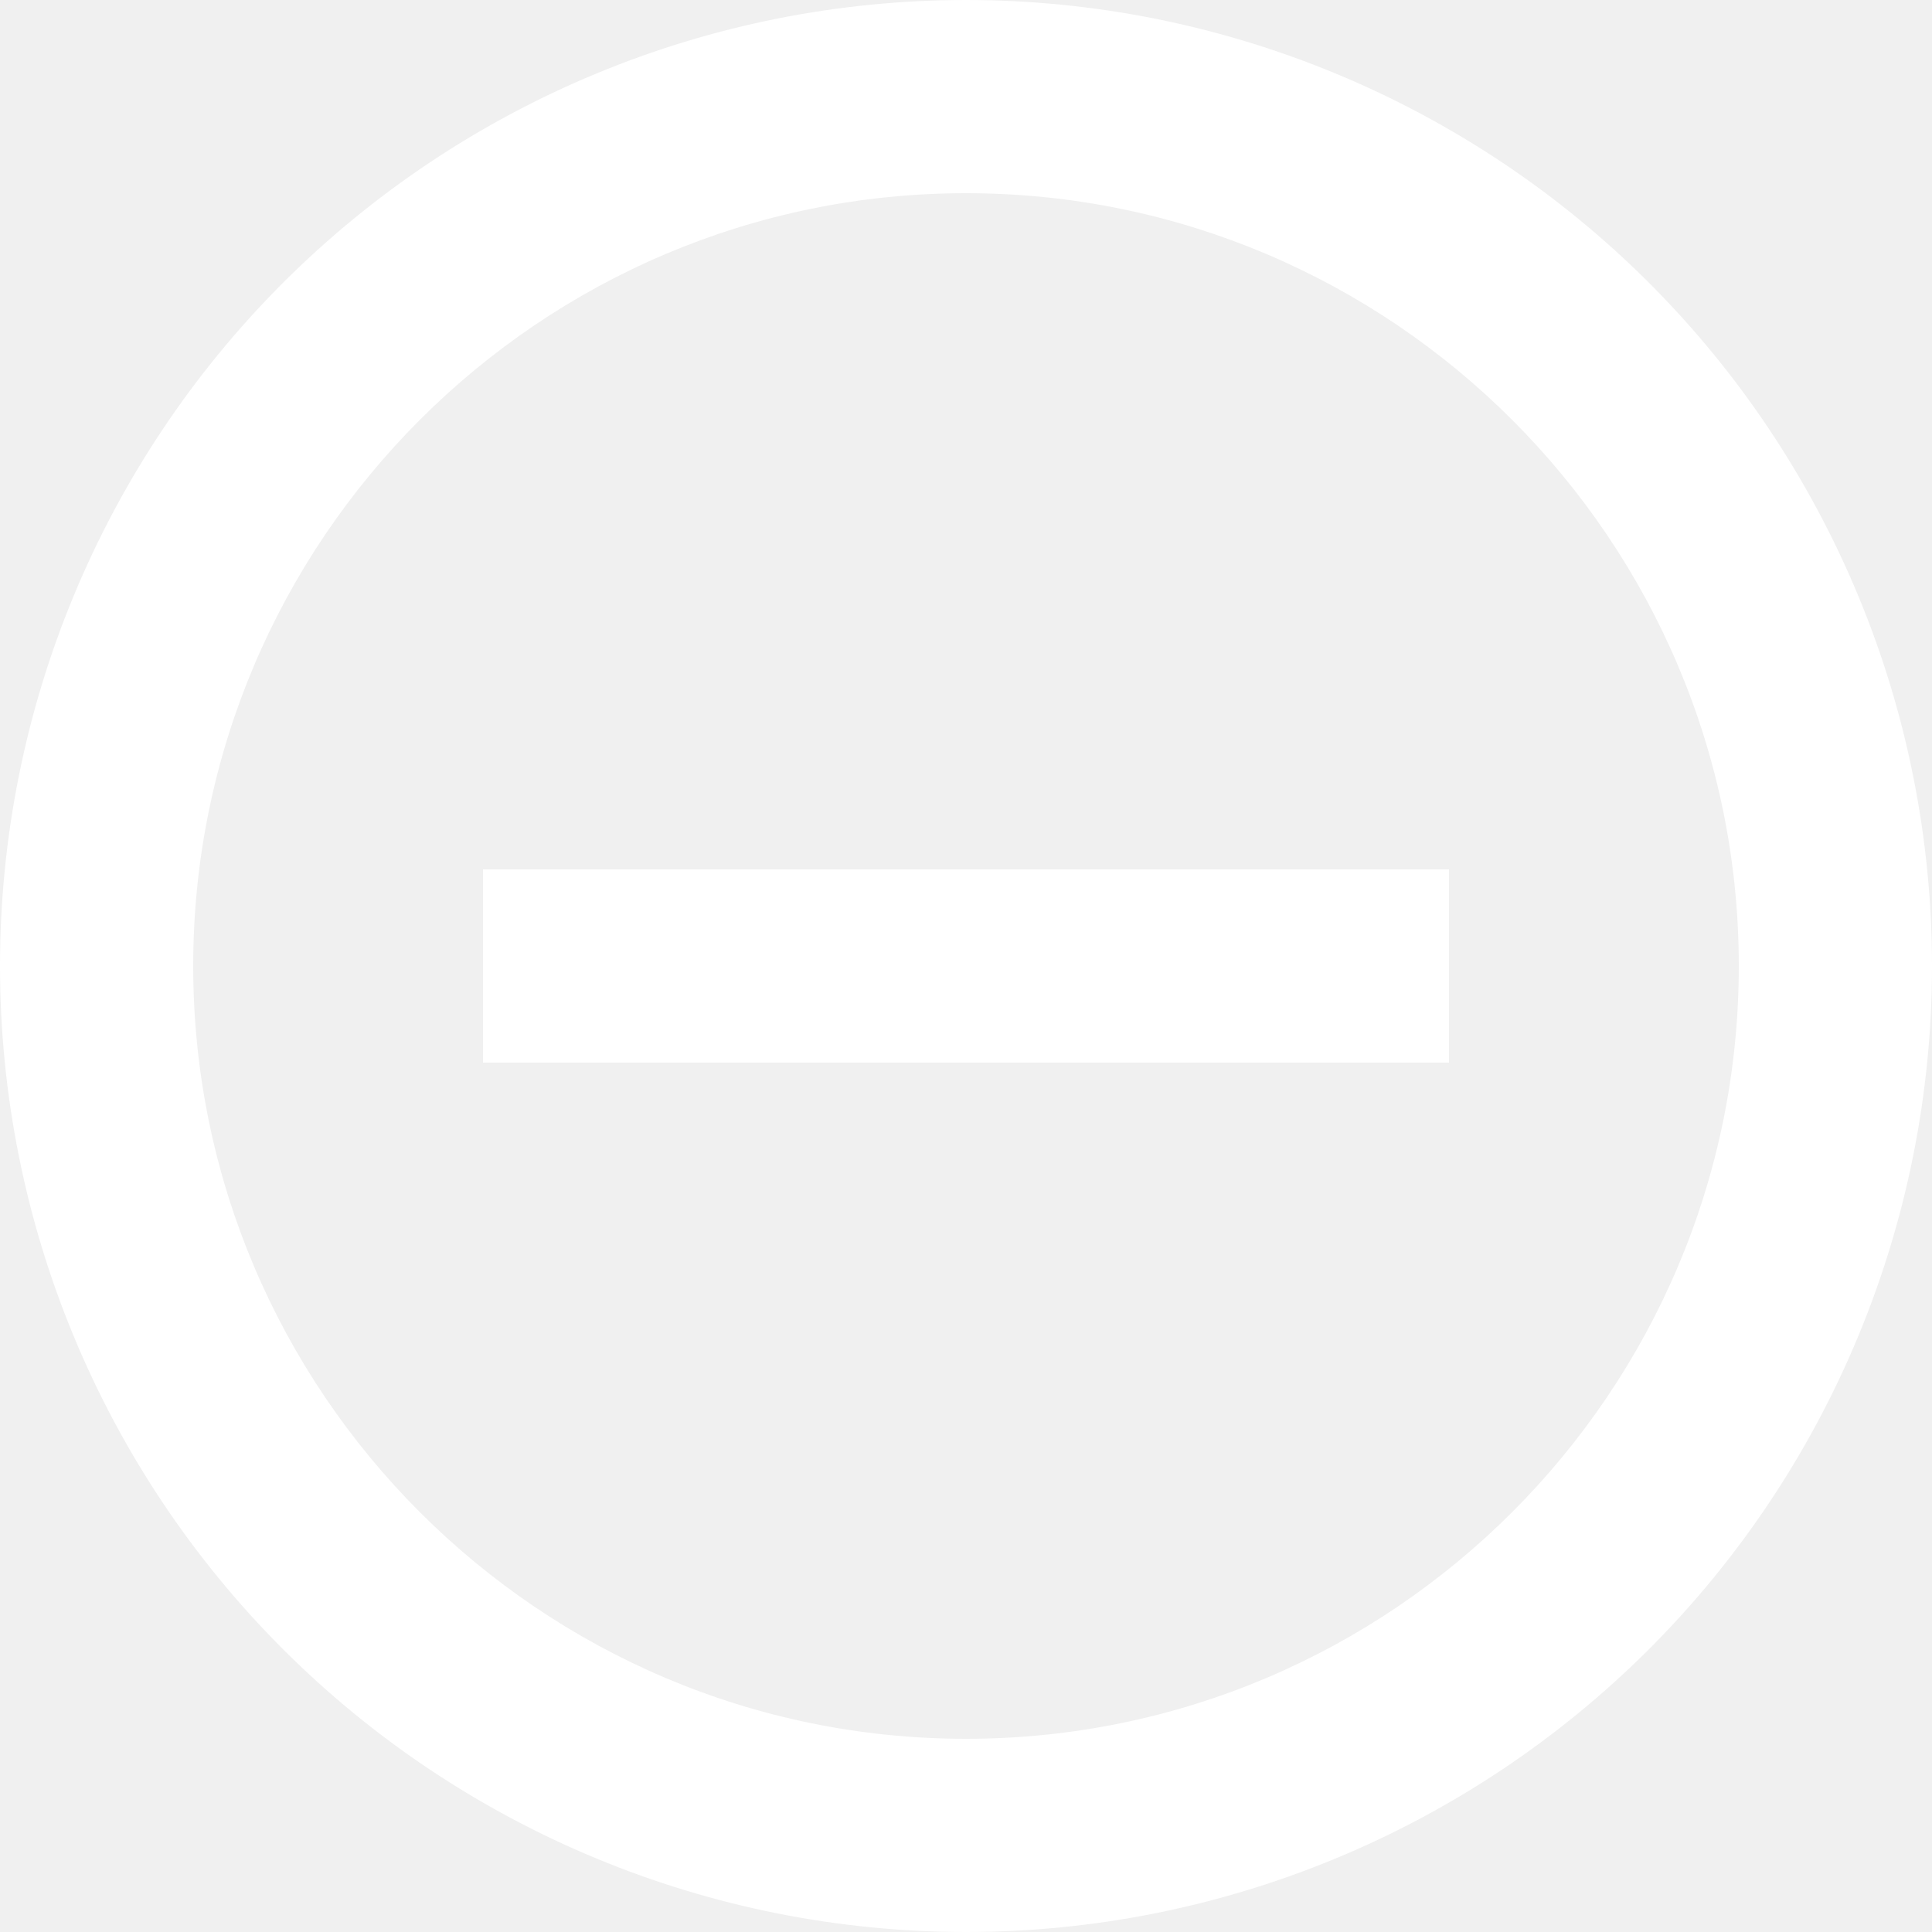
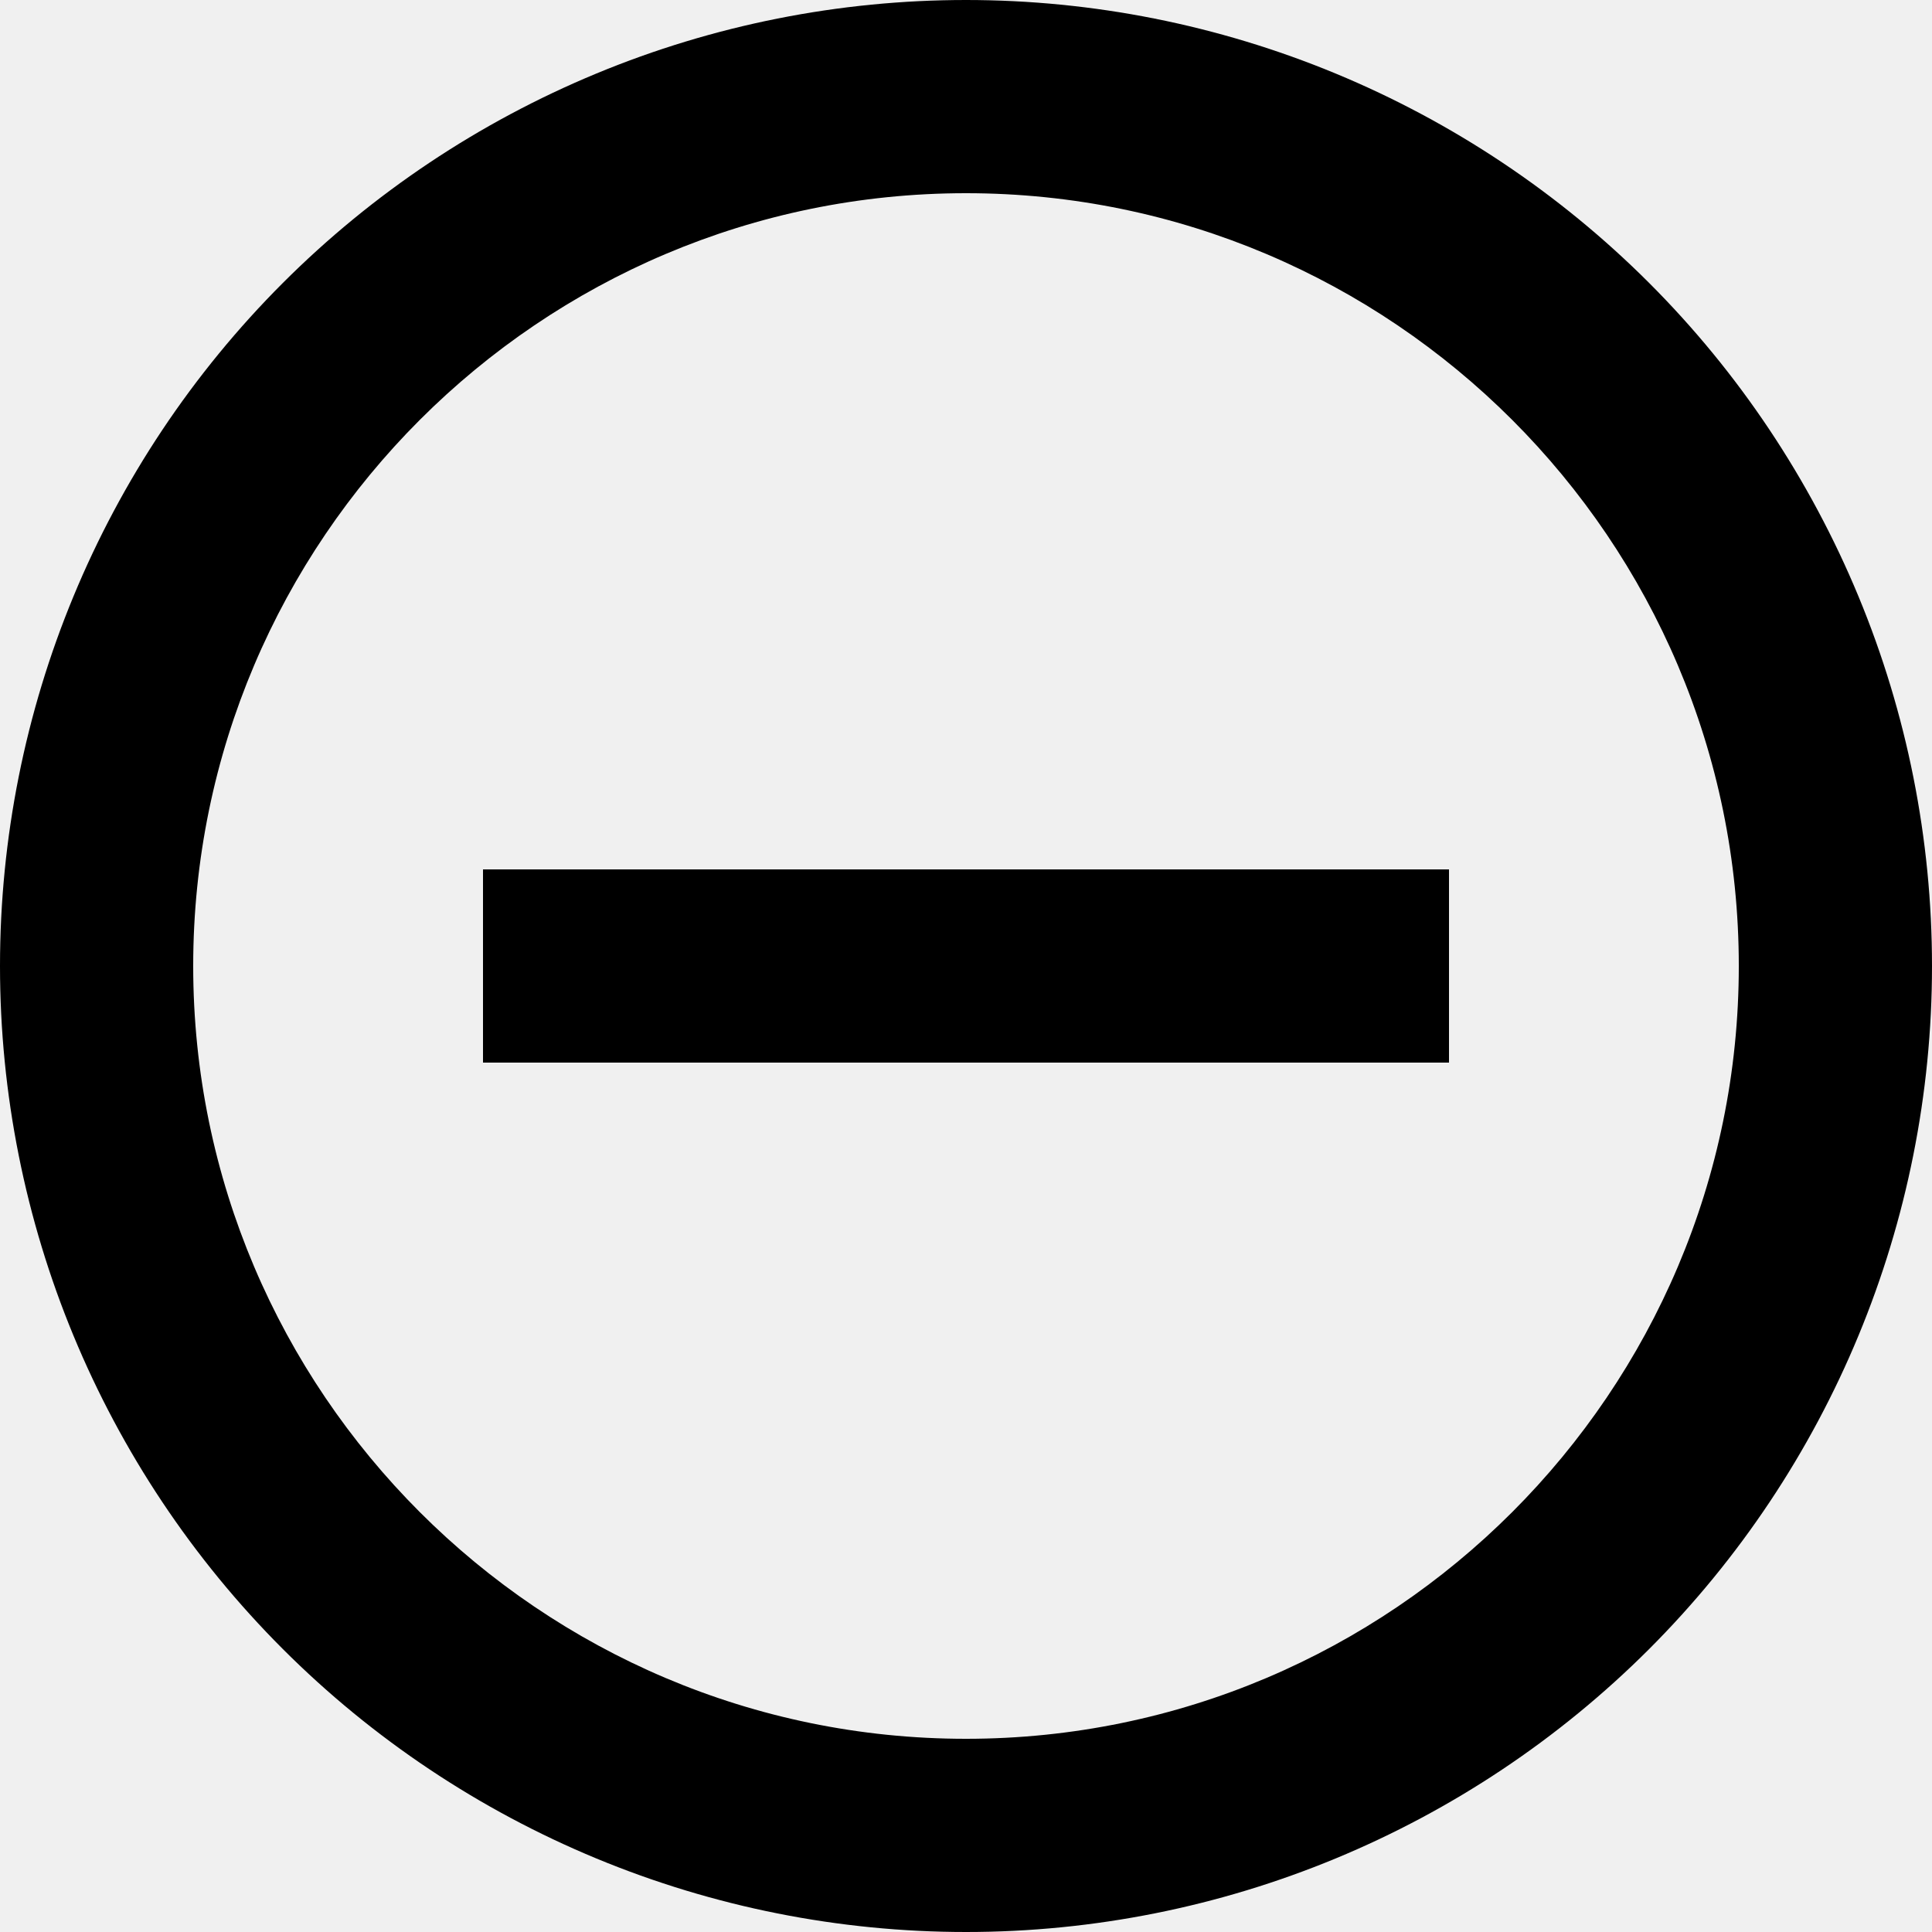
<svg xmlns="http://www.w3.org/2000/svg" width="14" height="14" viewBox="0 0 14 14" fill="none">
-   <path d="M7 12.6C3.913 12.6 1.4 10.087 1.4 7C1.4 3.913 3.913 1.4 7 1.4C10.087 1.4 12.6 3.913 12.6 7C12.6 10.087 10.087 12.6 7 12.6ZM7 0C6.081 0 5.17 0.181 4.321 0.533C3.472 0.885 2.7 1.4 2.05 2.05C0.737 3.363 0 5.143 0 7C0 8.857 0.737 10.637 2.05 11.95C2.7 12.6 3.472 13.115 4.321 13.467C5.17 13.819 6.081 14 7 14C8.857 14 10.637 13.262 11.95 11.95C13.262 10.637 14 8.857 14 7C14 6.081 13.819 5.17 13.467 4.321C13.115 3.472 12.6 2.7 11.95 2.05C11.3 1.4 10.528 0.885 9.679 0.533C8.829 0.181 7.919 0 7 0ZM3.5 7.7H10.5V6.3H3.5" fill="white" />
+   <path d="M7 12.6C3.913 12.6 1.4 10.087 1.4 7C1.4 3.913 3.913 1.4 7 1.4C10.087 1.4 12.6 3.913 12.6 7C12.6 10.087 10.087 12.6 7 12.6ZM7 0C6.081 0 5.17 0.181 4.321 0.533C3.472 0.885 2.7 1.4 2.05 2.05C0.737 3.363 0 5.143 0 7C0 8.857 0.737 10.637 2.05 11.95C2.7 12.6 3.472 13.115 4.321 13.467C5.17 13.819 6.081 14 7 14C8.857 14 10.637 13.262 11.95 11.95C13.262 10.637 14 8.857 14 7C14 6.081 13.819 5.17 13.467 4.321C13.115 3.472 12.6 2.7 11.95 2.05C11.3 1.4 10.528 0.885 9.679 0.533C8.829 0.181 7.919 0 7 0ZM3.5 7.7H10.5V6.3H3.5" fill="black" />
</svg>
